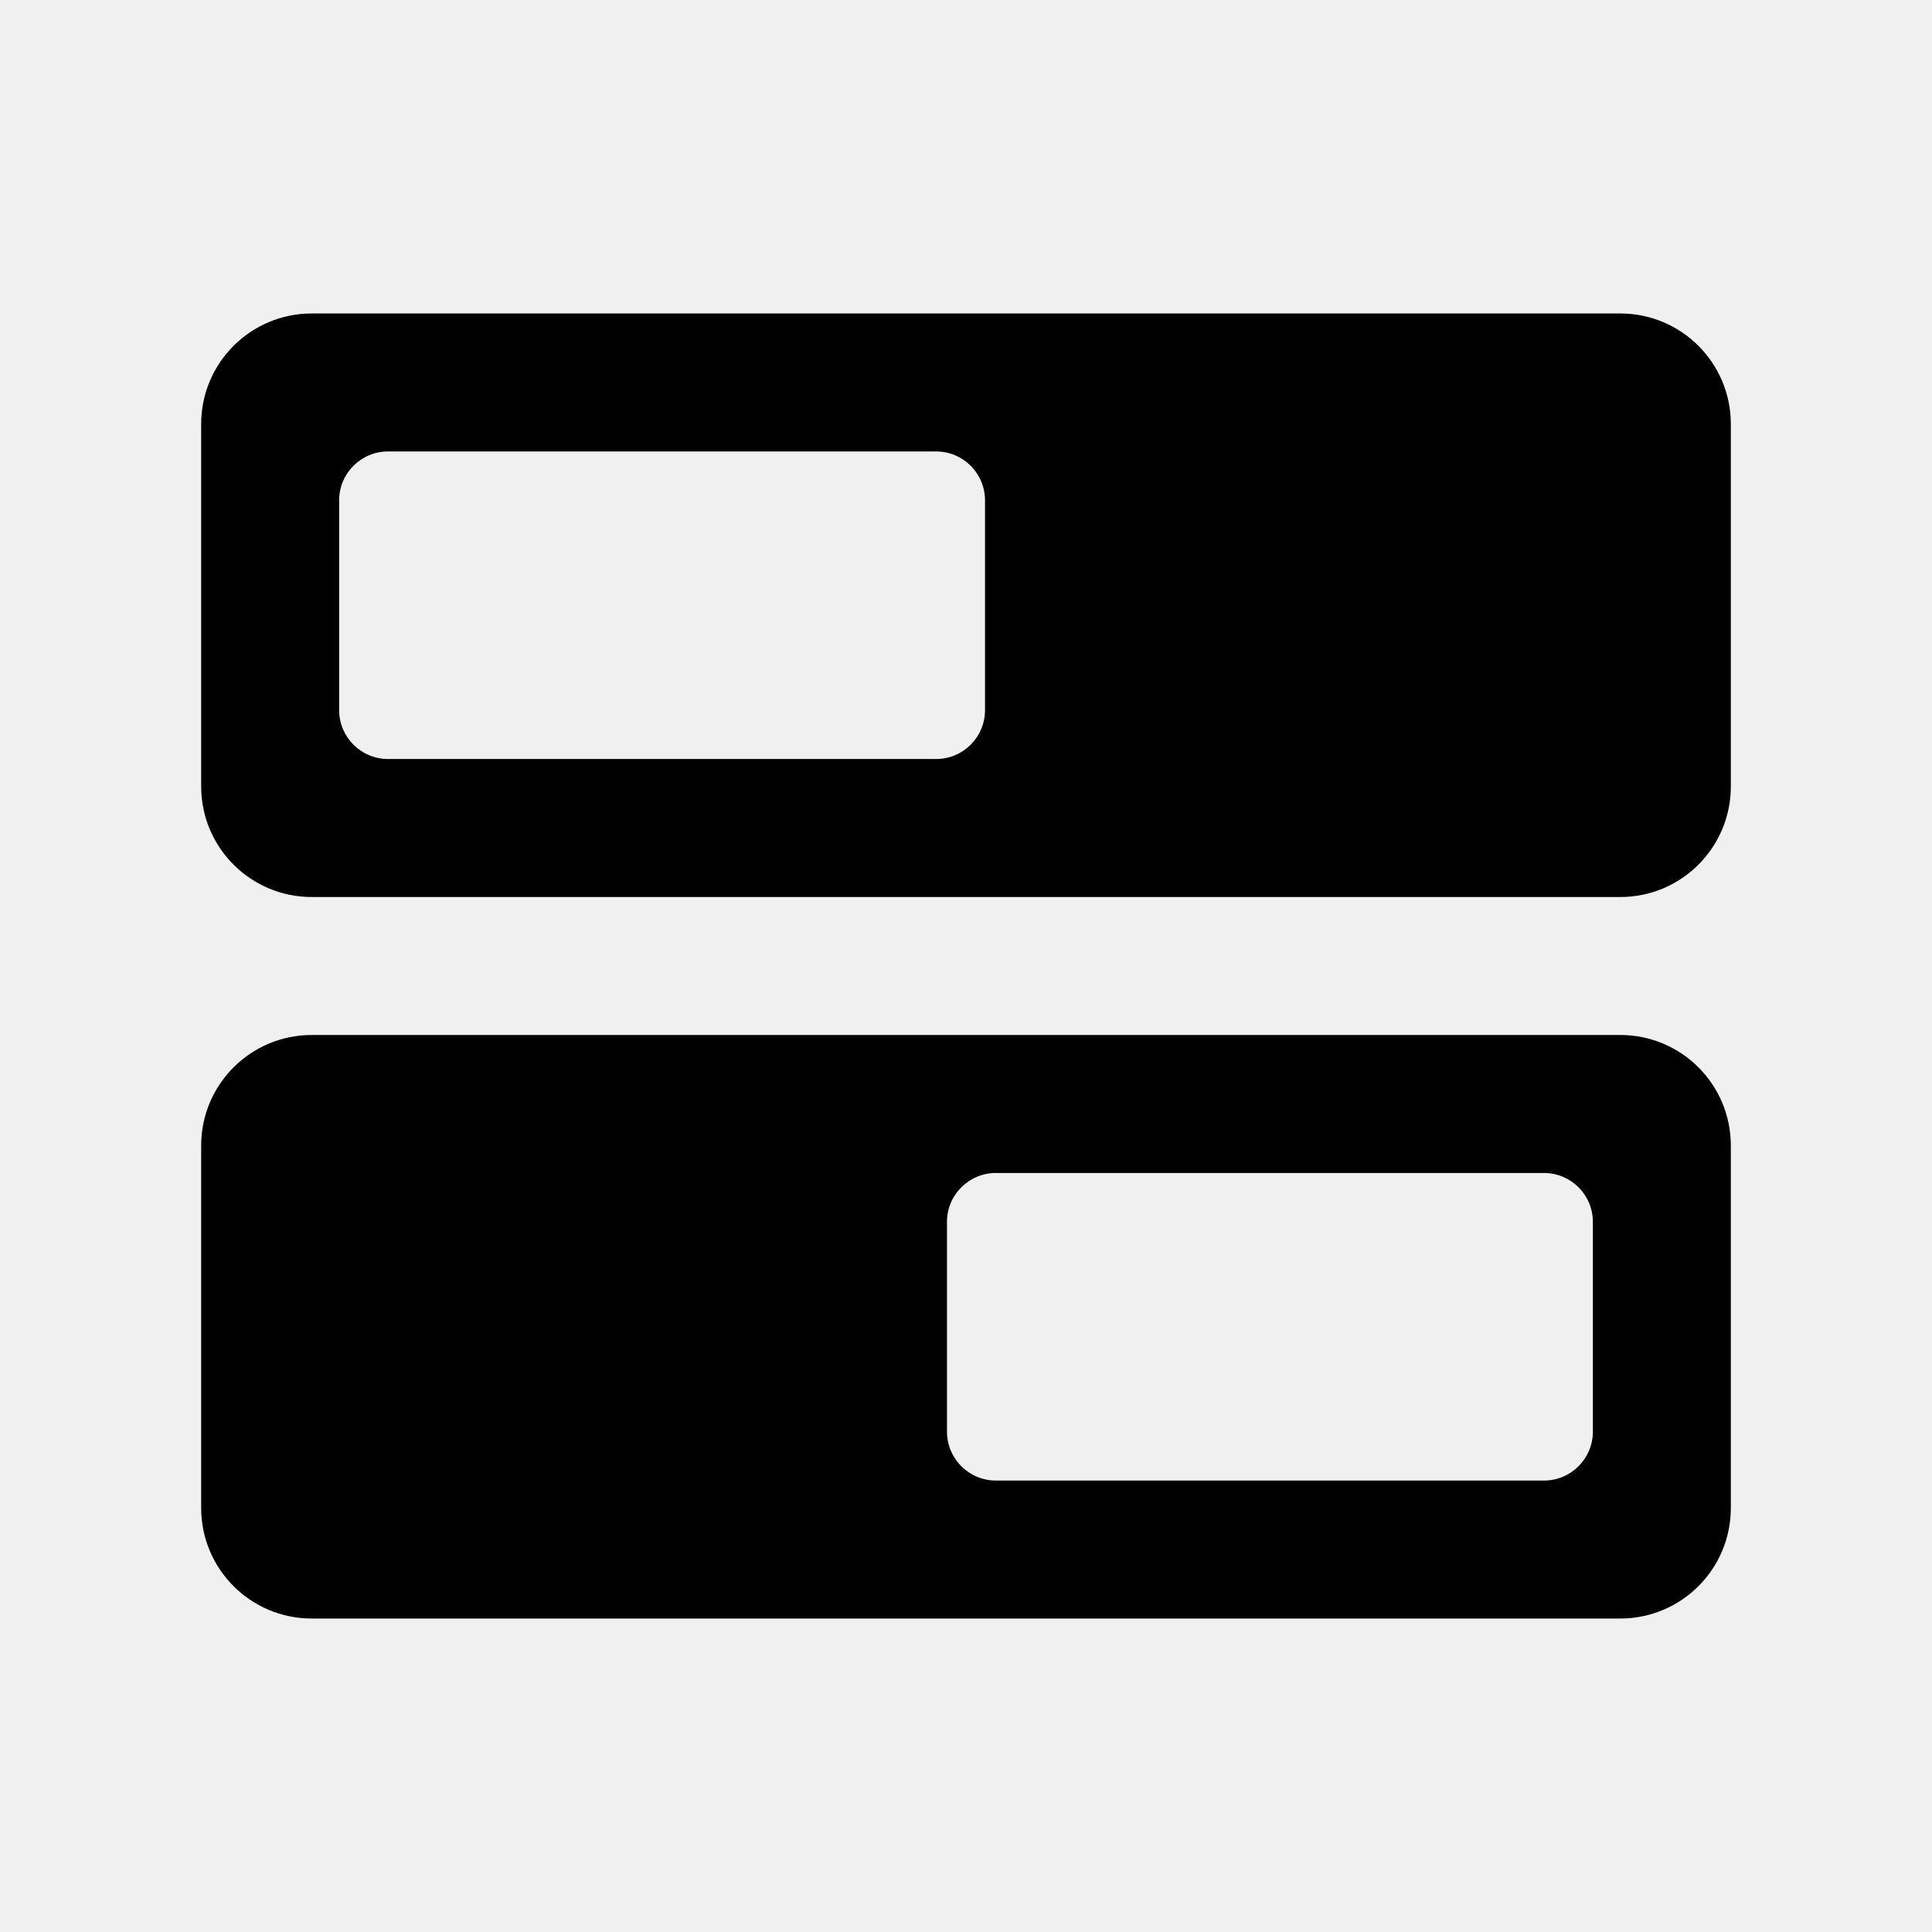
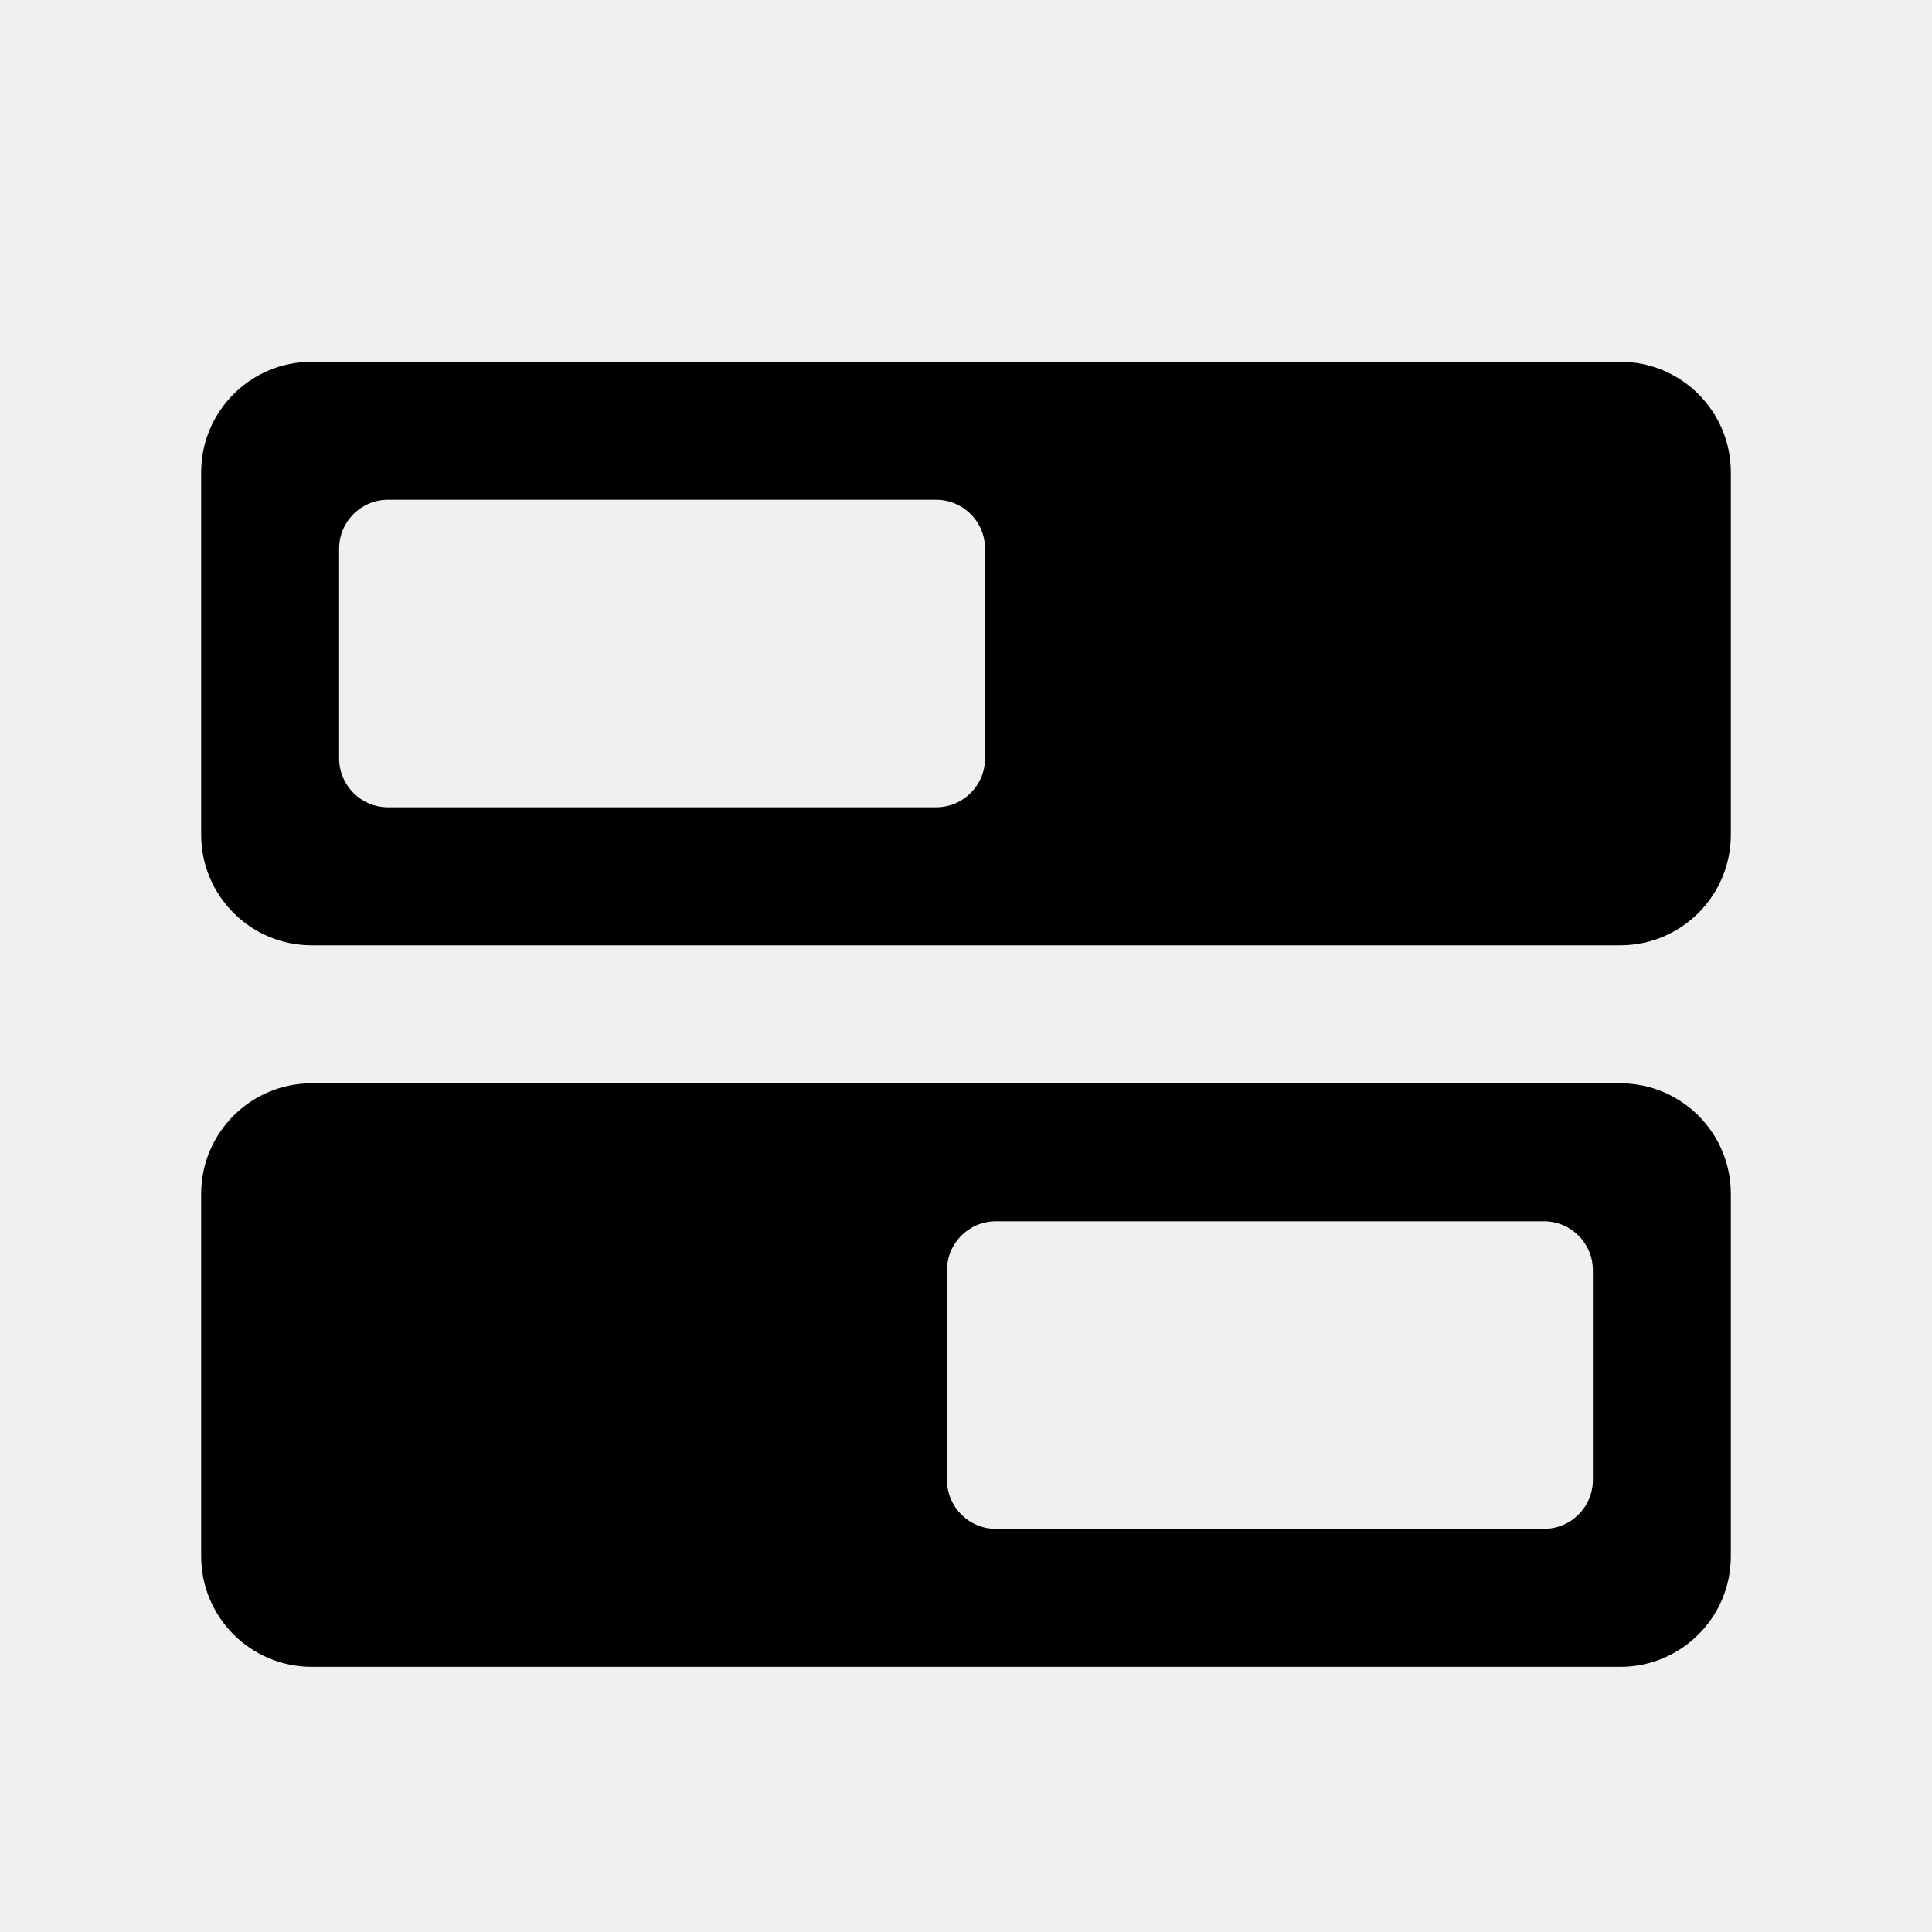
<svg xmlns="http://www.w3.org/2000/svg" viewBox="0 0 1000 1000">
  <style>
    .toggle { fill: #000; }
    @media (prefers-color-scheme: dark) {
      .toggle { fill: #fff; }
    }
  </style>
-   <g class="toggle" transform="translate(500, 500) scale(0.92) translate(-430.3, -367.12)">
+   <g class="toggle" transform="translate(500, 525) scale(0.92) translate(-430.3, -367.12)">
    <path d="M62.2,328.31h736.21c34.35,0,62.19-27.85,62.19-62.2V62.2c0-34.35-27.85-62.2-62.19-62.2H62.2C27.85,0,0,27.85,0,62.2v203.91c0,34.35,27.85,62.2,62.2,62.2ZM77.62,105.15c0-15.2,12.32-27.52,27.52-27.52h308.34c15.2,0,27.52,12.32,27.52,27.52v118c0,15.2-12.32,27.52-27.52,27.52H105.14c-15.2,0-27.52-12.32-27.52-27.52v-118Z" />
    <path d="M798.41,734.24H62.19c-34.35,0-62.19-27.85-62.19-62.2v-203.91c0-34.35,27.85-62.2,62.19-62.2h736.21c34.35,0,62.2,27.85,62.2,62.2v203.91c0,34.35-27.85,62.2-62.2,62.2ZM782.98,511.09c0-15.2-12.32-27.52-27.52-27.52h-308.34c-15.2,0-27.52,12.32-27.52,27.52v118c0,15.2,12.32,27.52,27.52,27.52h308.34c15.2,0,27.52-12.32,27.52-27.52v-118Z" />
  </g>
</svg>
